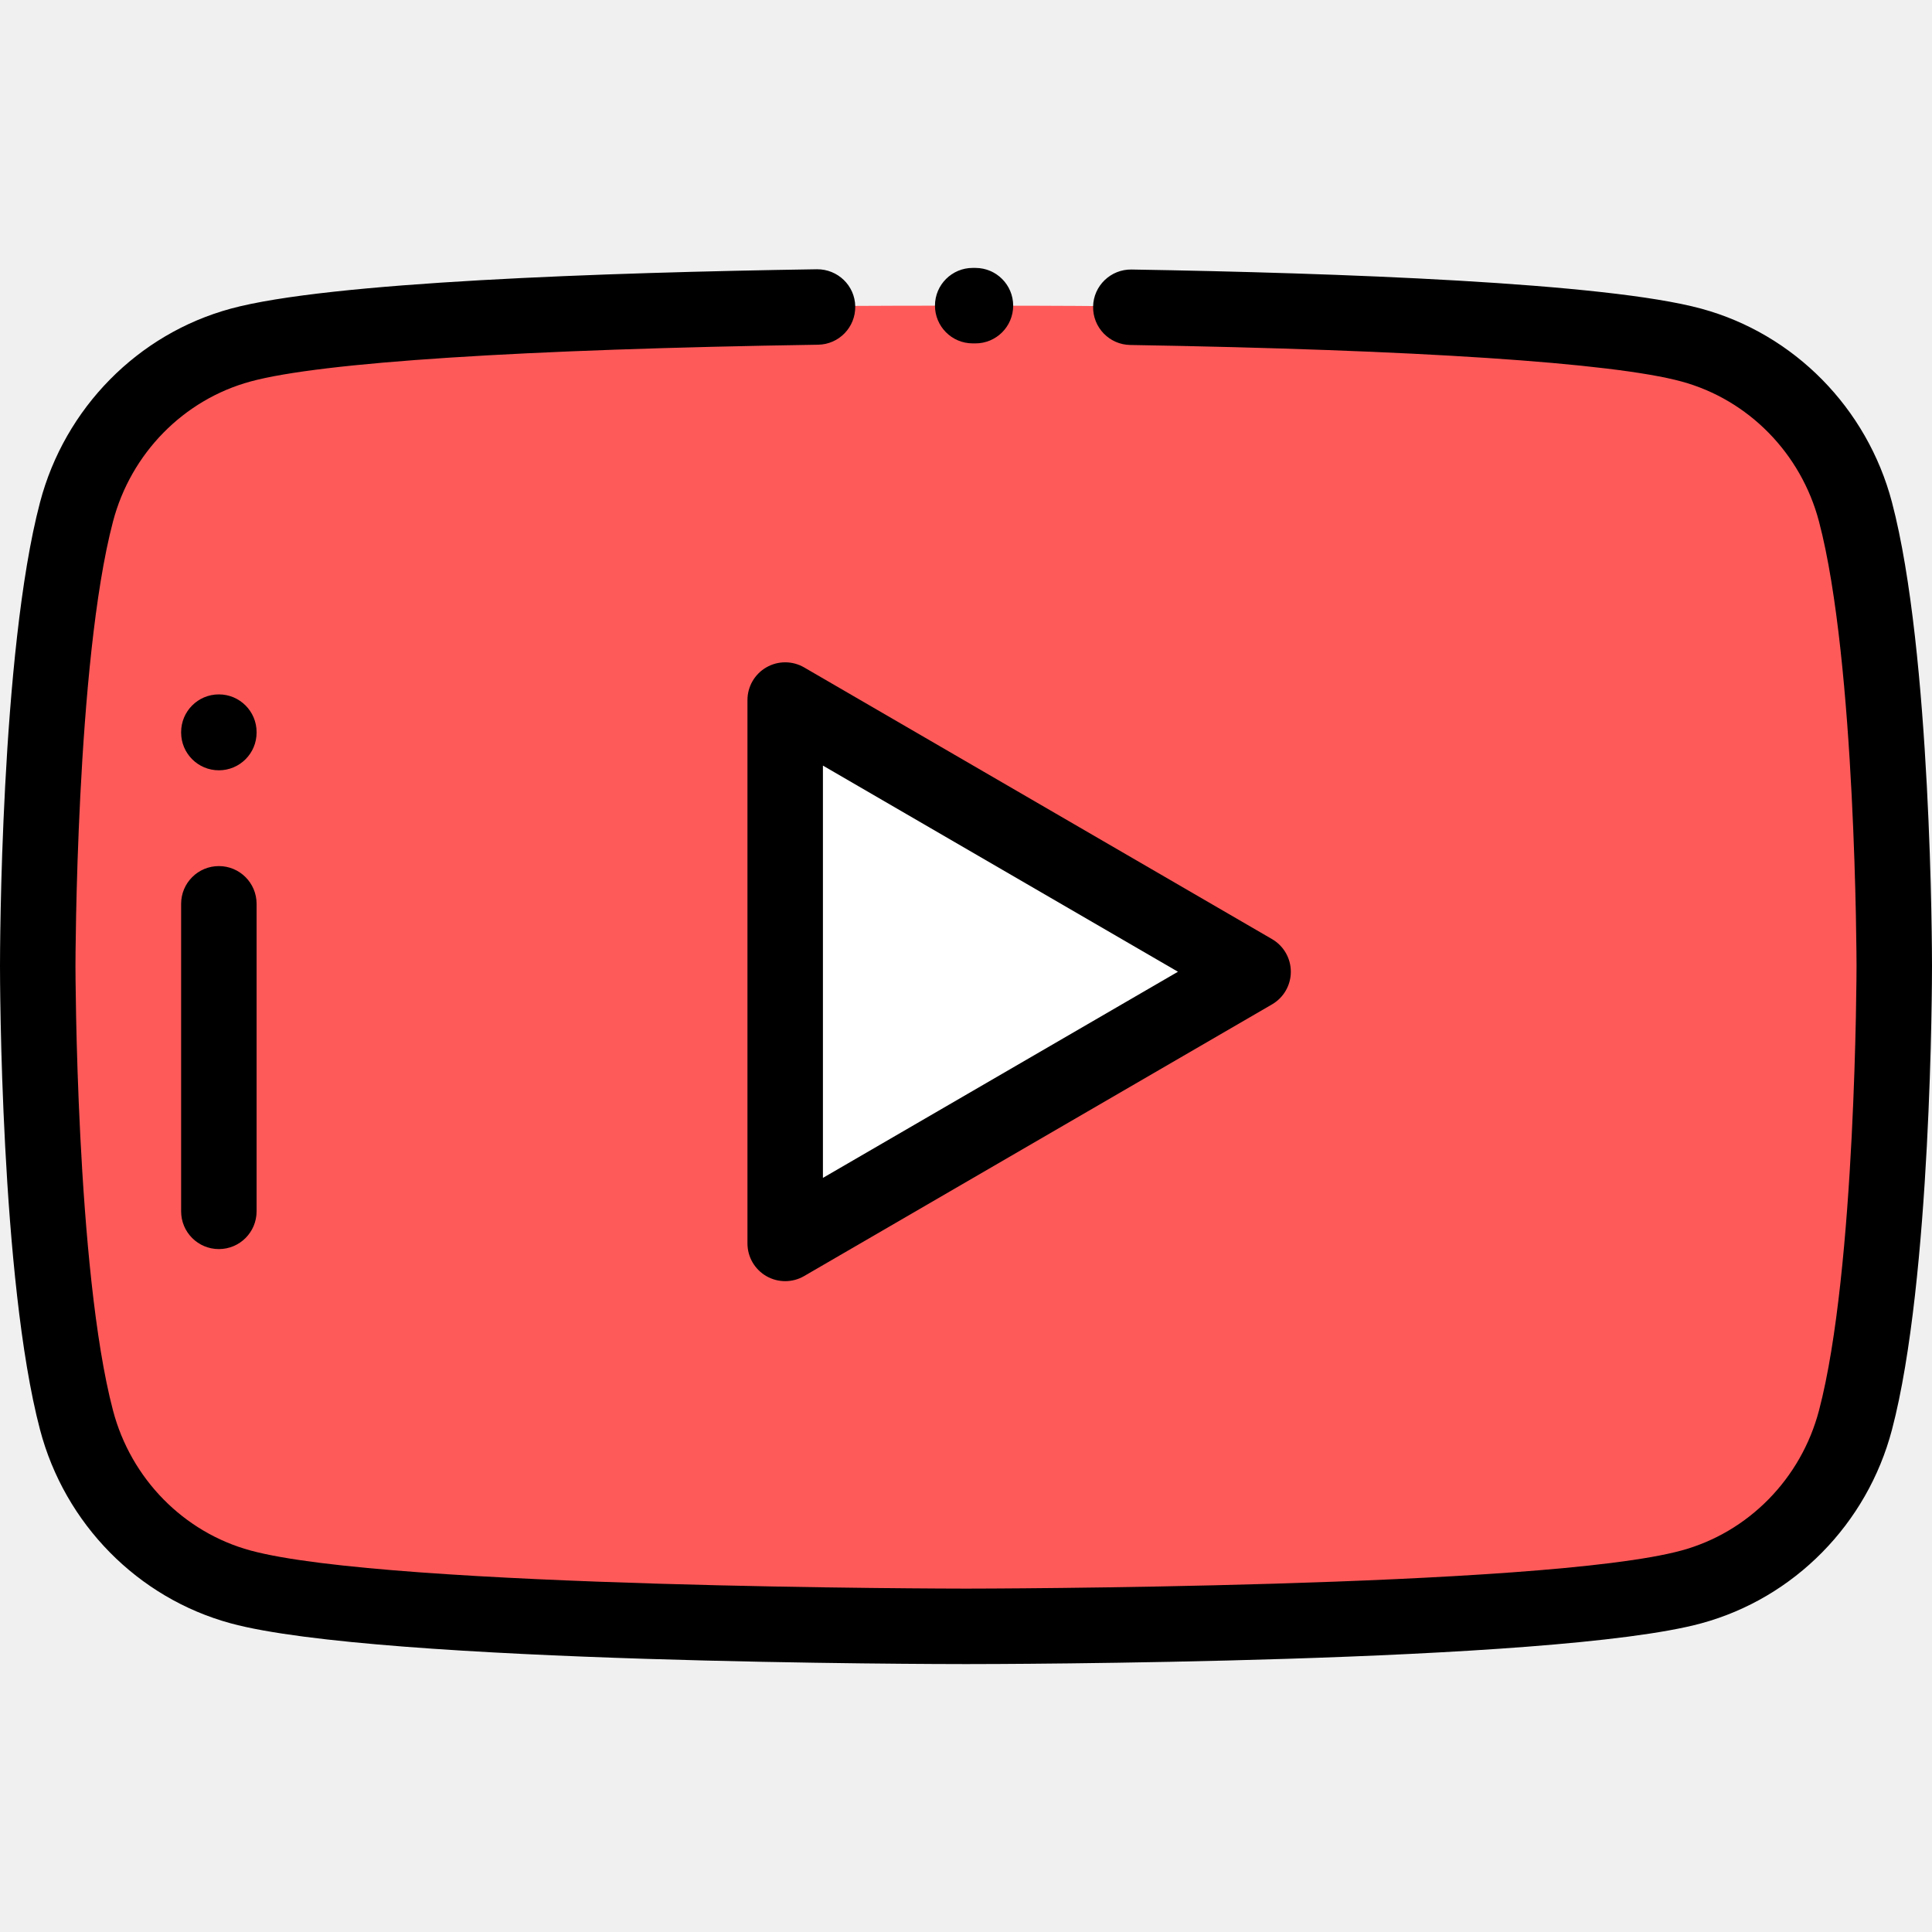
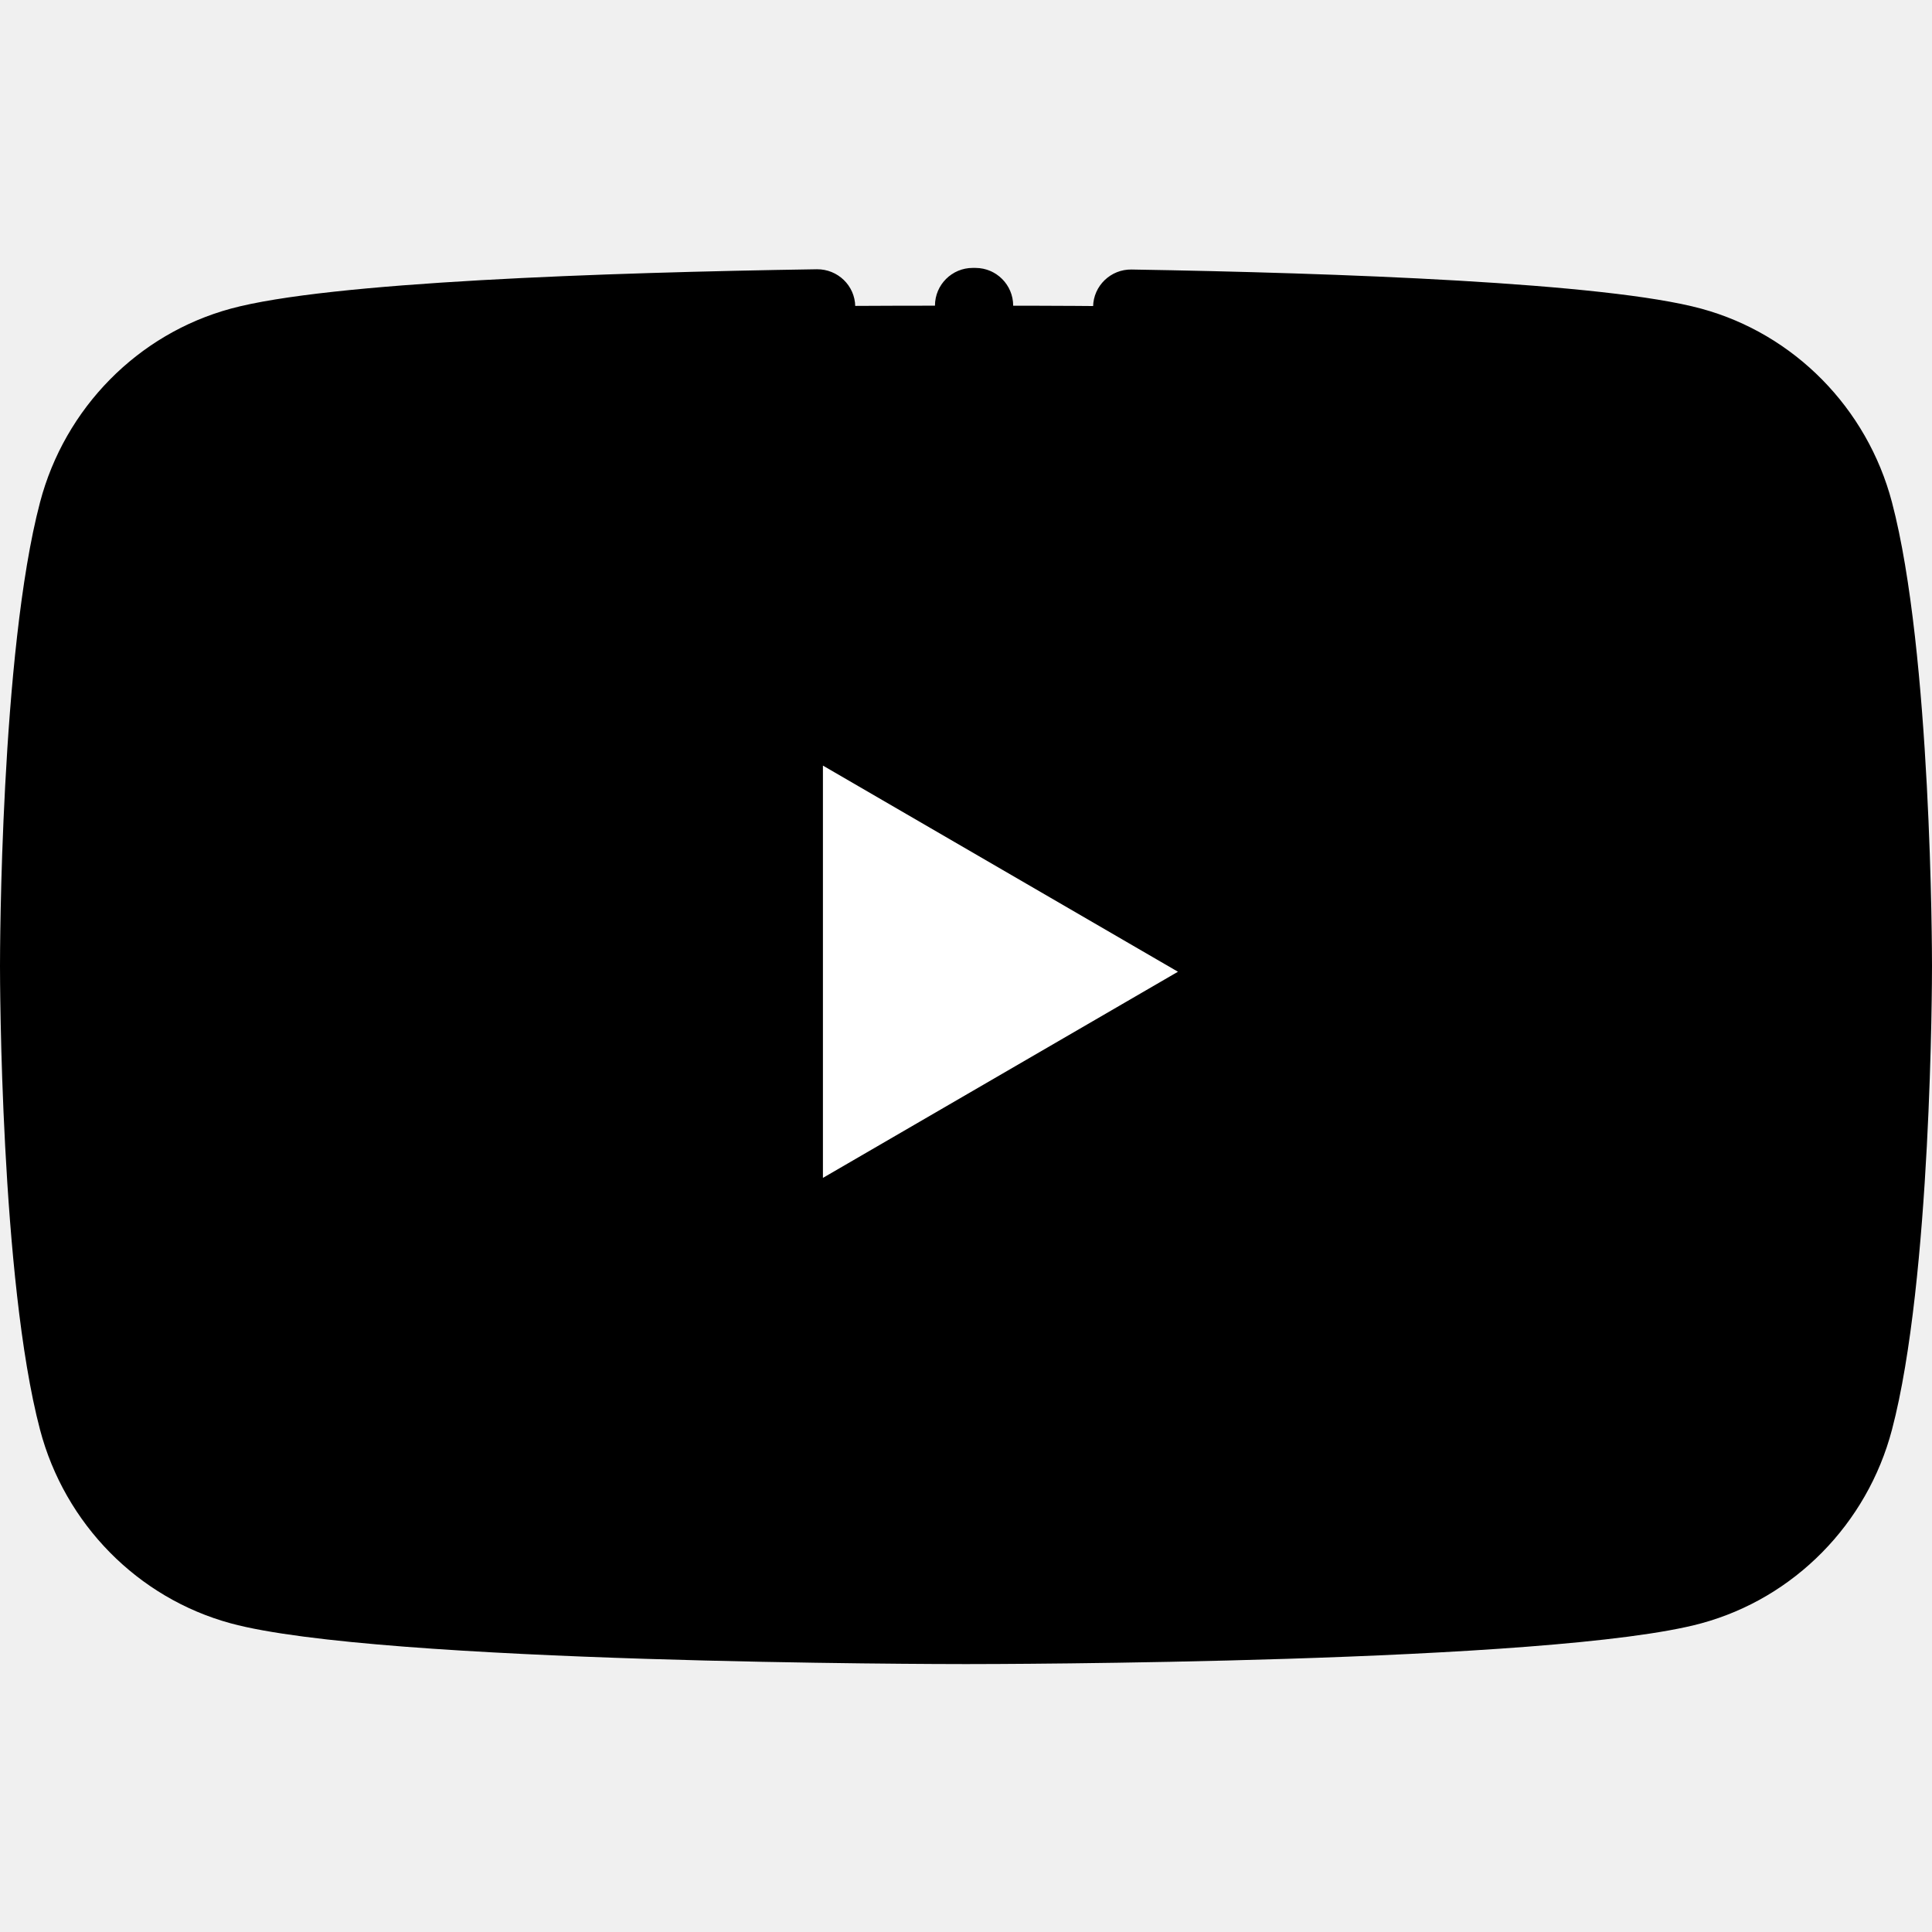
<svg xmlns="http://www.w3.org/2000/svg" version="1.1" id="Capa_1" x="0px" y="0px" viewBox="0 0 512 512" style="enable-background:new 0 0 512 512;" xml:space="preserve">
-   <path style="fill:#FF5A5A;" d="M491.719,135.652c-5.658-21.512-22.33-38.455-43.498-44.205  C409.853,80.999,295.348,80.999,256,80.999s-153.853,0-192.221,10.448c-21.168,5.75-37.84,22.693-43.498,44.205  C10,174.644,10,255.999,10,255.999s0,81.354,10.281,120.347c5.658,21.512,22.33,38.455,43.498,44.205  C102.147,430.999,198,430.999,256,430.999s153.853,0,192.221-10.448c21.168-5.75,37.84-22.693,43.498-44.205  C502,337.353,502,255.999,502,255.999S502,174.644,491.719,135.652z" />
+   <path style="fill:#000000;" d="M491.719,135.652c-5.658-21.512-22.33-38.455-43.498-44.205  C409.853,80.999,295.348,80.999,256,80.999s-153.853,0-192.221,10.448c-21.168,5.75-37.84,22.693-43.498,44.205  C10,174.644,10,255.999,10,255.999s0,81.354,10.281,120.347c5.658,21.512,22.33,38.455,43.498,44.205  C102.147,430.999,198,430.999,256,430.999s153.853,0,192.221-10.448c21.168-5.75,37.84-22.693,43.498-44.205  C502,337.353,502,255.999,502,255.999S502,174.644,491.719,135.652z" />
  <path d="M258.503,91.003c-0.009,0-0.018,0-0.027,0l-0.725-0.002c-5.515-0.015-9.975-4.491-9.973-10.003c0-0.008,0-0.016,0-0.024  c0.015-5.514,4.49-9.973,10-9.973c0.01,0,0.018,0,0.028,0l0.724,0.002c5.515,0.015,9.975,4.491,9.973,10.003  c0,0.008,0,0.016,0,0.024C268.488,86.544,264.013,91.003,258.503,91.003z" />
  <path d="M256,440.999c-6.336,0-155.641-0.123-194.849-10.8c-24.607-6.684-43.976-26.345-50.542-51.31  C0.121,339.107,0,259.374,0,255.999s0.121-83.108,10.611-122.896c6.564-24.959,25.933-44.621,50.546-51.306  c25.901-7.053,98.771-9.571,155.34-10.44c5.508-0.048,10.068,4.323,10.153,9.845c0.084,5.522-4.323,10.068-9.845,10.152  c-78.34,1.205-131.752,4.664-150.399,9.742c-17.736,4.818-31.703,19.033-36.455,37.1C20.12,175.484,20,255.198,20,255.999  c0,0.8,0.12,80.514,9.95,117.797c4.753,18.073,18.72,32.288,36.45,37.104c36.654,9.981,188.075,10.099,189.6,10.099  s152.946-0.117,189.594-10.097c17.736-4.818,31.703-19.033,36.455-37.1C491.88,336.513,492,256.799,492,255.998  c0-0.8-0.12-80.514-9.95-117.797c-4.753-18.073-18.72-32.288-36.45-37.104c-18.247-4.969-70.125-8.404-146.085-9.674  c-5.522-0.092-9.924-4.644-9.832-10.166s4.676-9.907,10.166-9.832c54.88,0.917,125.625,3.462,151,10.373  c24.607,6.684,43.976,26.345,50.542,51.31C511.879,172.891,512,252.624,512,255.999s-0.121,83.108-10.611,122.896  c-6.564,24.959-25.933,44.621-50.546,51.306C411.641,440.876,262.336,440.999,256,440.999z" />
  <polygon style="fill:#FFFFFF;" points="208.084,185.521 332.084,257.521 208.084,329.521 " />
  <path d="M58,331.021c-5.523,0-10-4.477-10-10v-81.5c0-5.523,4.477-10,10-10s10,4.477,10,10v81.5  C68,326.544,63.523,331.021,58,331.021z" />
  <path d="M58,204.139c-5.523,0-10-4.477-10-10v-0.118c0-5.523,4.477-10,10-10s10,4.477,10,10v0.118  C68,199.662,63.523,204.139,58,204.139z" />
  <path d="M208.084,339.521c-1.723,0-3.445-0.444-4.989-1.333c-3.1-1.785-5.011-5.089-5.011-8.667v-144  c0-3.577,1.911-6.882,5.011-8.667c3.1-1.785,6.917-1.778,10.011,0.019l124,72c3.082,1.79,4.979,5.084,4.979,8.648  s-1.896,6.858-4.979,8.648l-124,72C211.554,339.071,209.819,339.521,208.084,339.521z M218.084,202.891v109.26l94.085-54.63  L218.084,202.891z" />
</svg>
